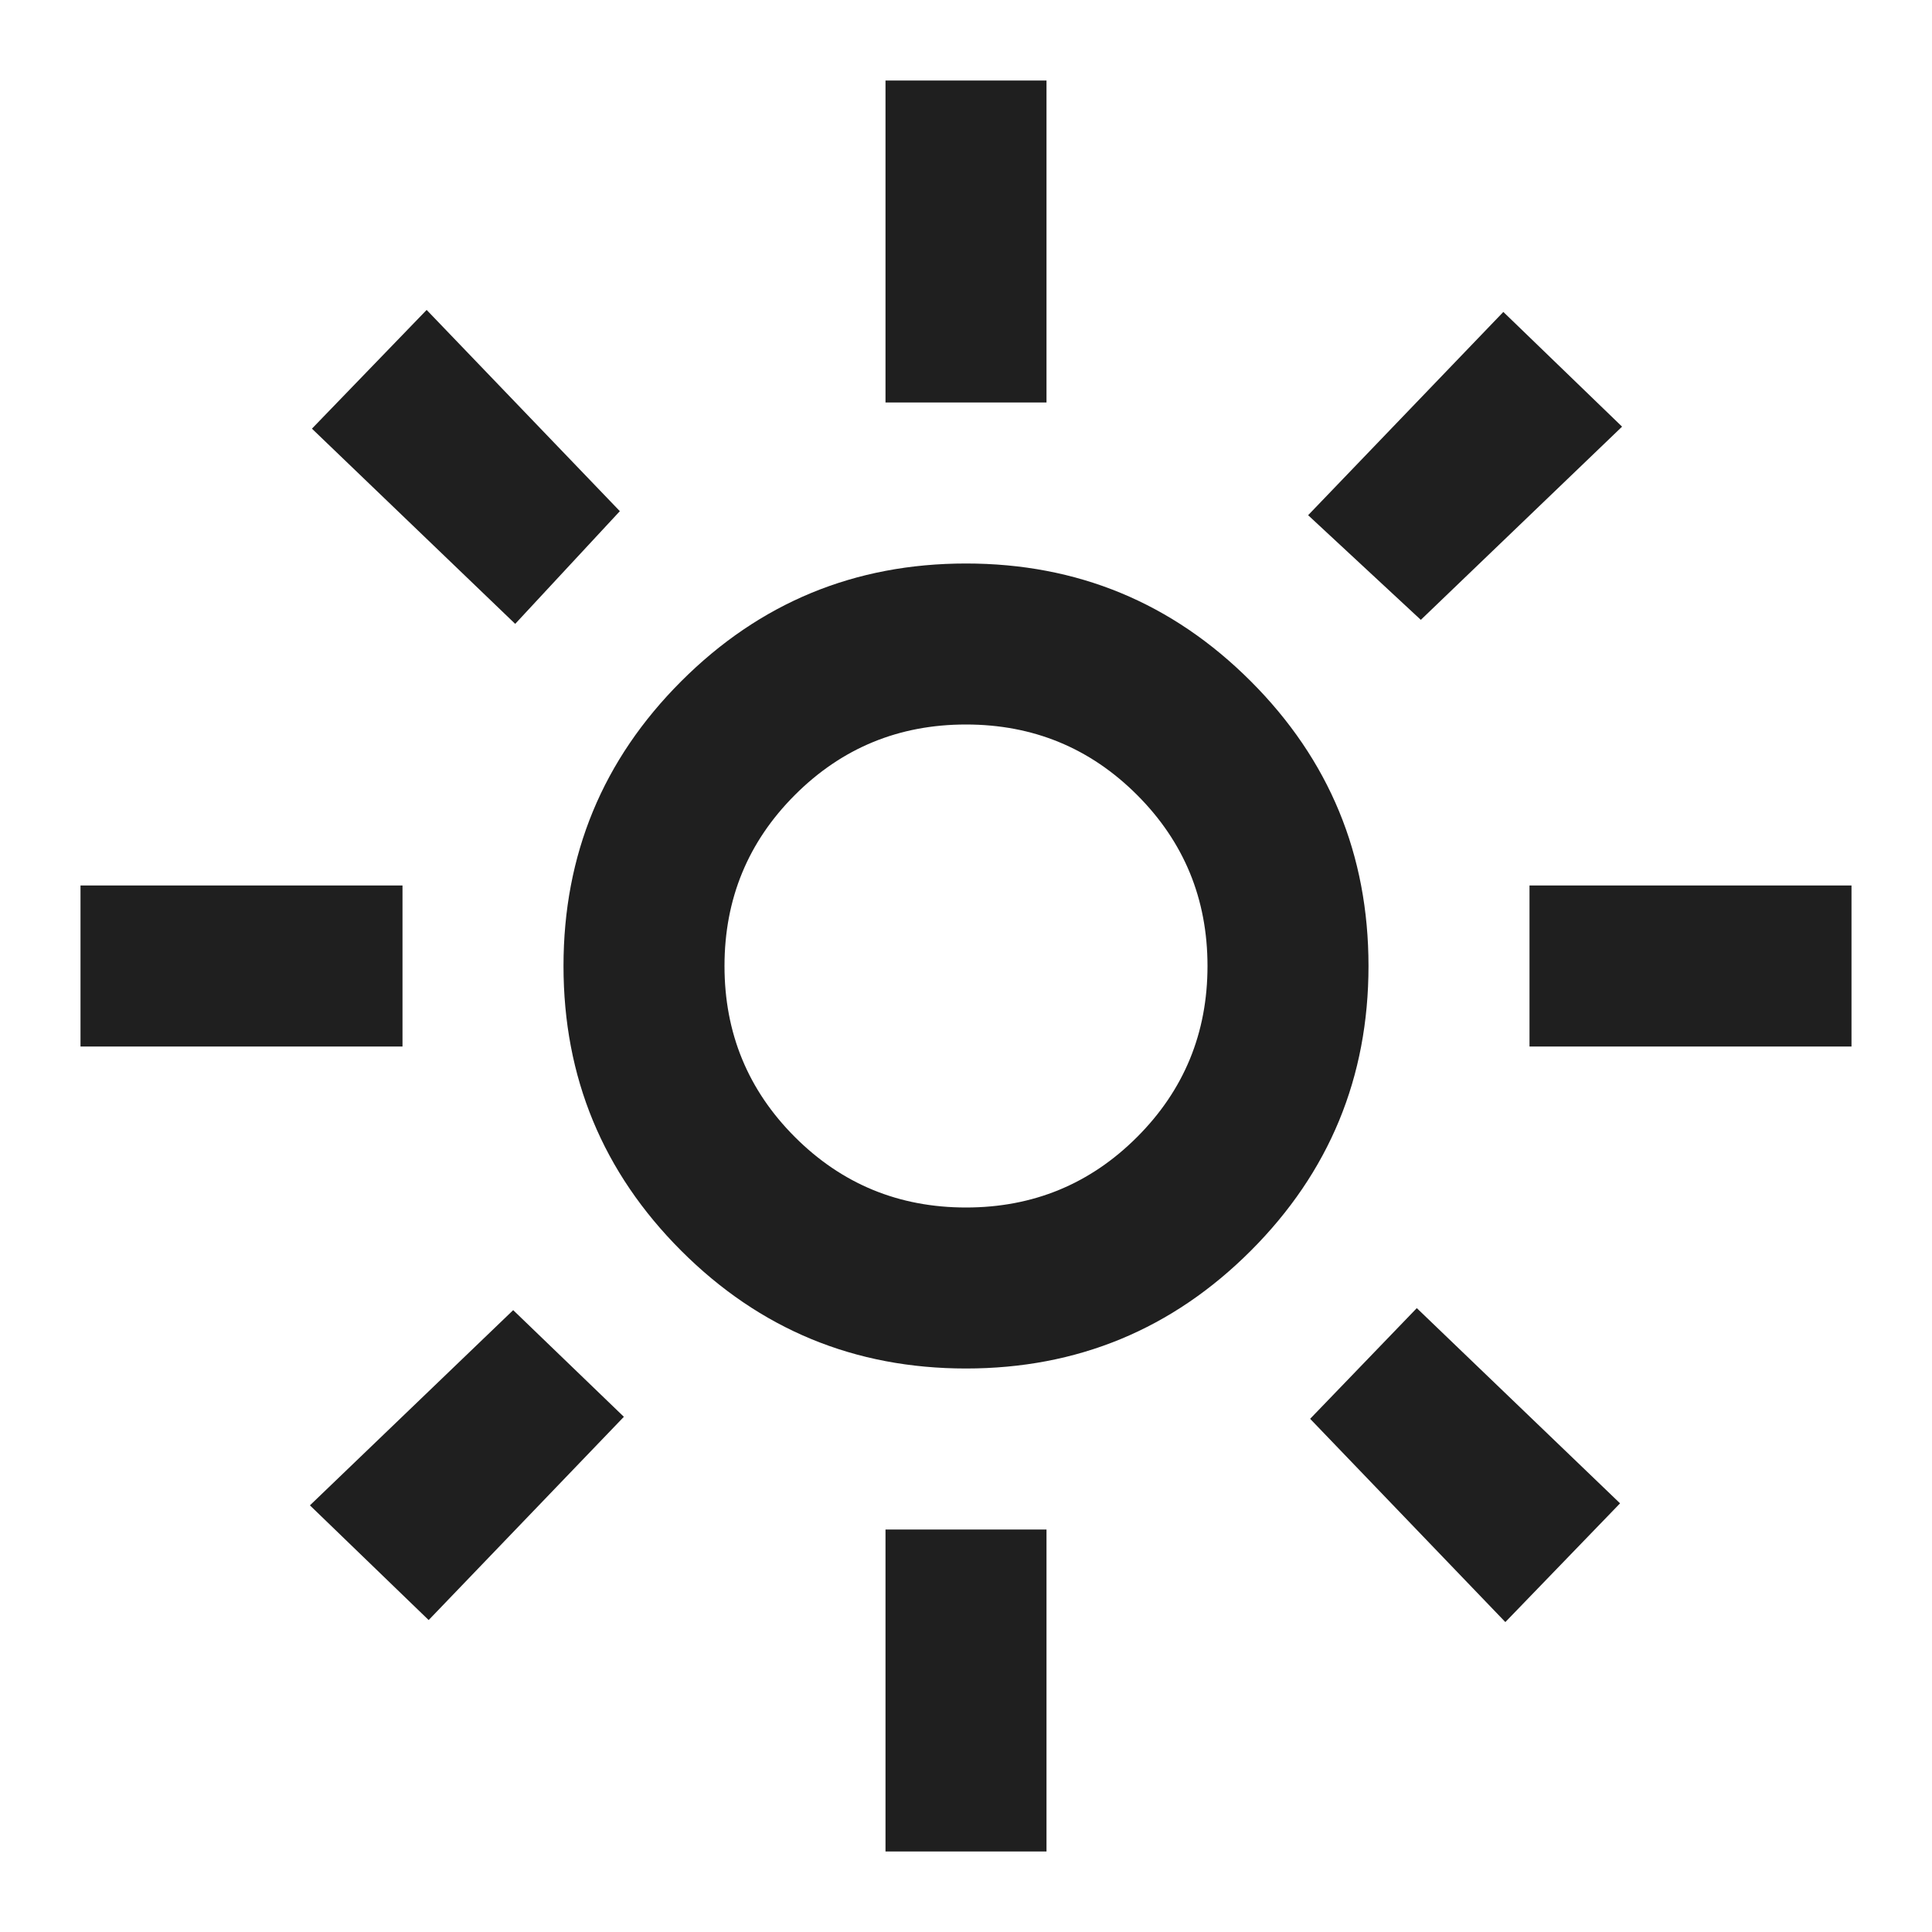
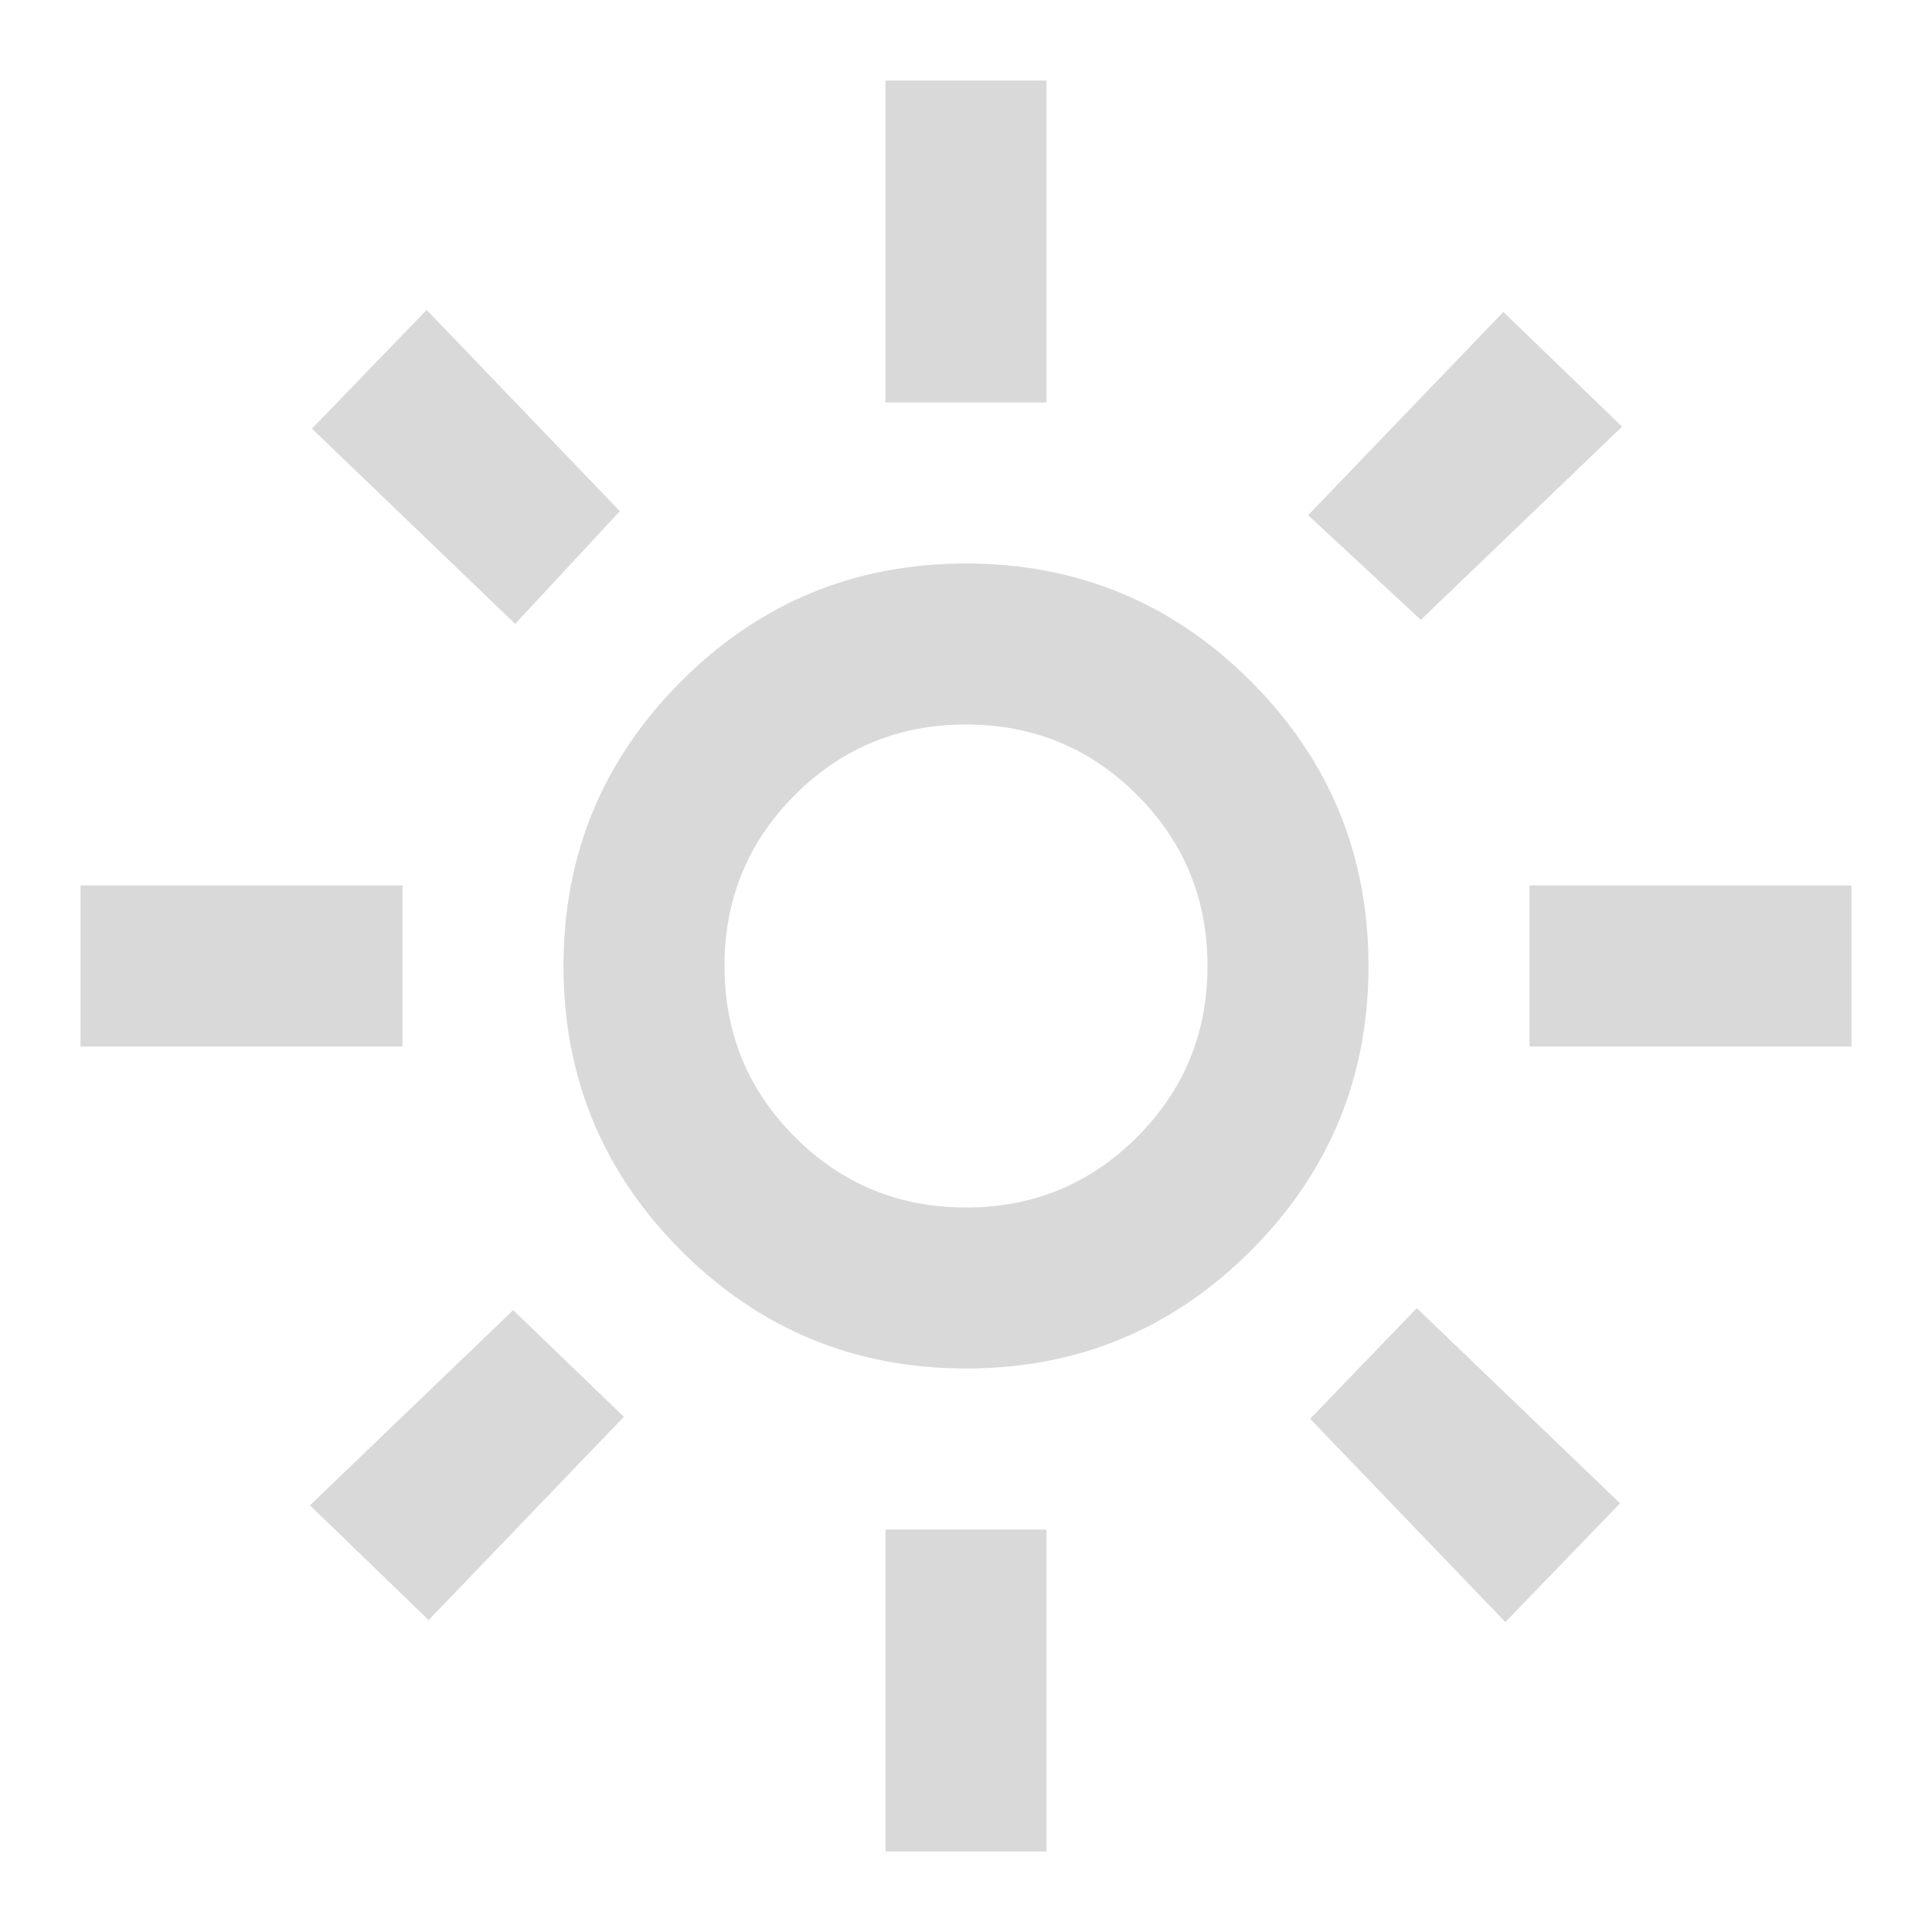
- <svg xmlns="http://www.w3.org/2000/svg" width="24px" height="24px" viewBox="0 -960 960 960" fill="#1f1f1f">
+ <svg xmlns="http://www.w3.org/2000/svg" width="24px" height="24px" viewBox="0 -960 960 960" fill="#D9D9D9">
  <path d="M480-360q50 0 85-35t35-85q0-50-35-85t-85-35q-50 0-85 35t-35 85q0 50 35 85t85 35Zm0 80q-83 0-141.5-58.5T280-480q0-83 58.5-141.5T480-680q83 0 141.5 58.5T680-480q0 83-58.5 141.5T480-280ZM200-440H40v-80h160v80Zm720 0H760v-80h160v80ZM440-760v-160h80v160h-80Zm0 720v-160h80v160h-80ZM256-650l-101-97 57-59 96 100-52 56Zm492 496-97-101 53-55 101 97-57 59Zm-98-550 97-101 59 57-100 96-56-52ZM154-212l101-97 55 53-97 101-59-57Zm326-268Z" />
</svg>
